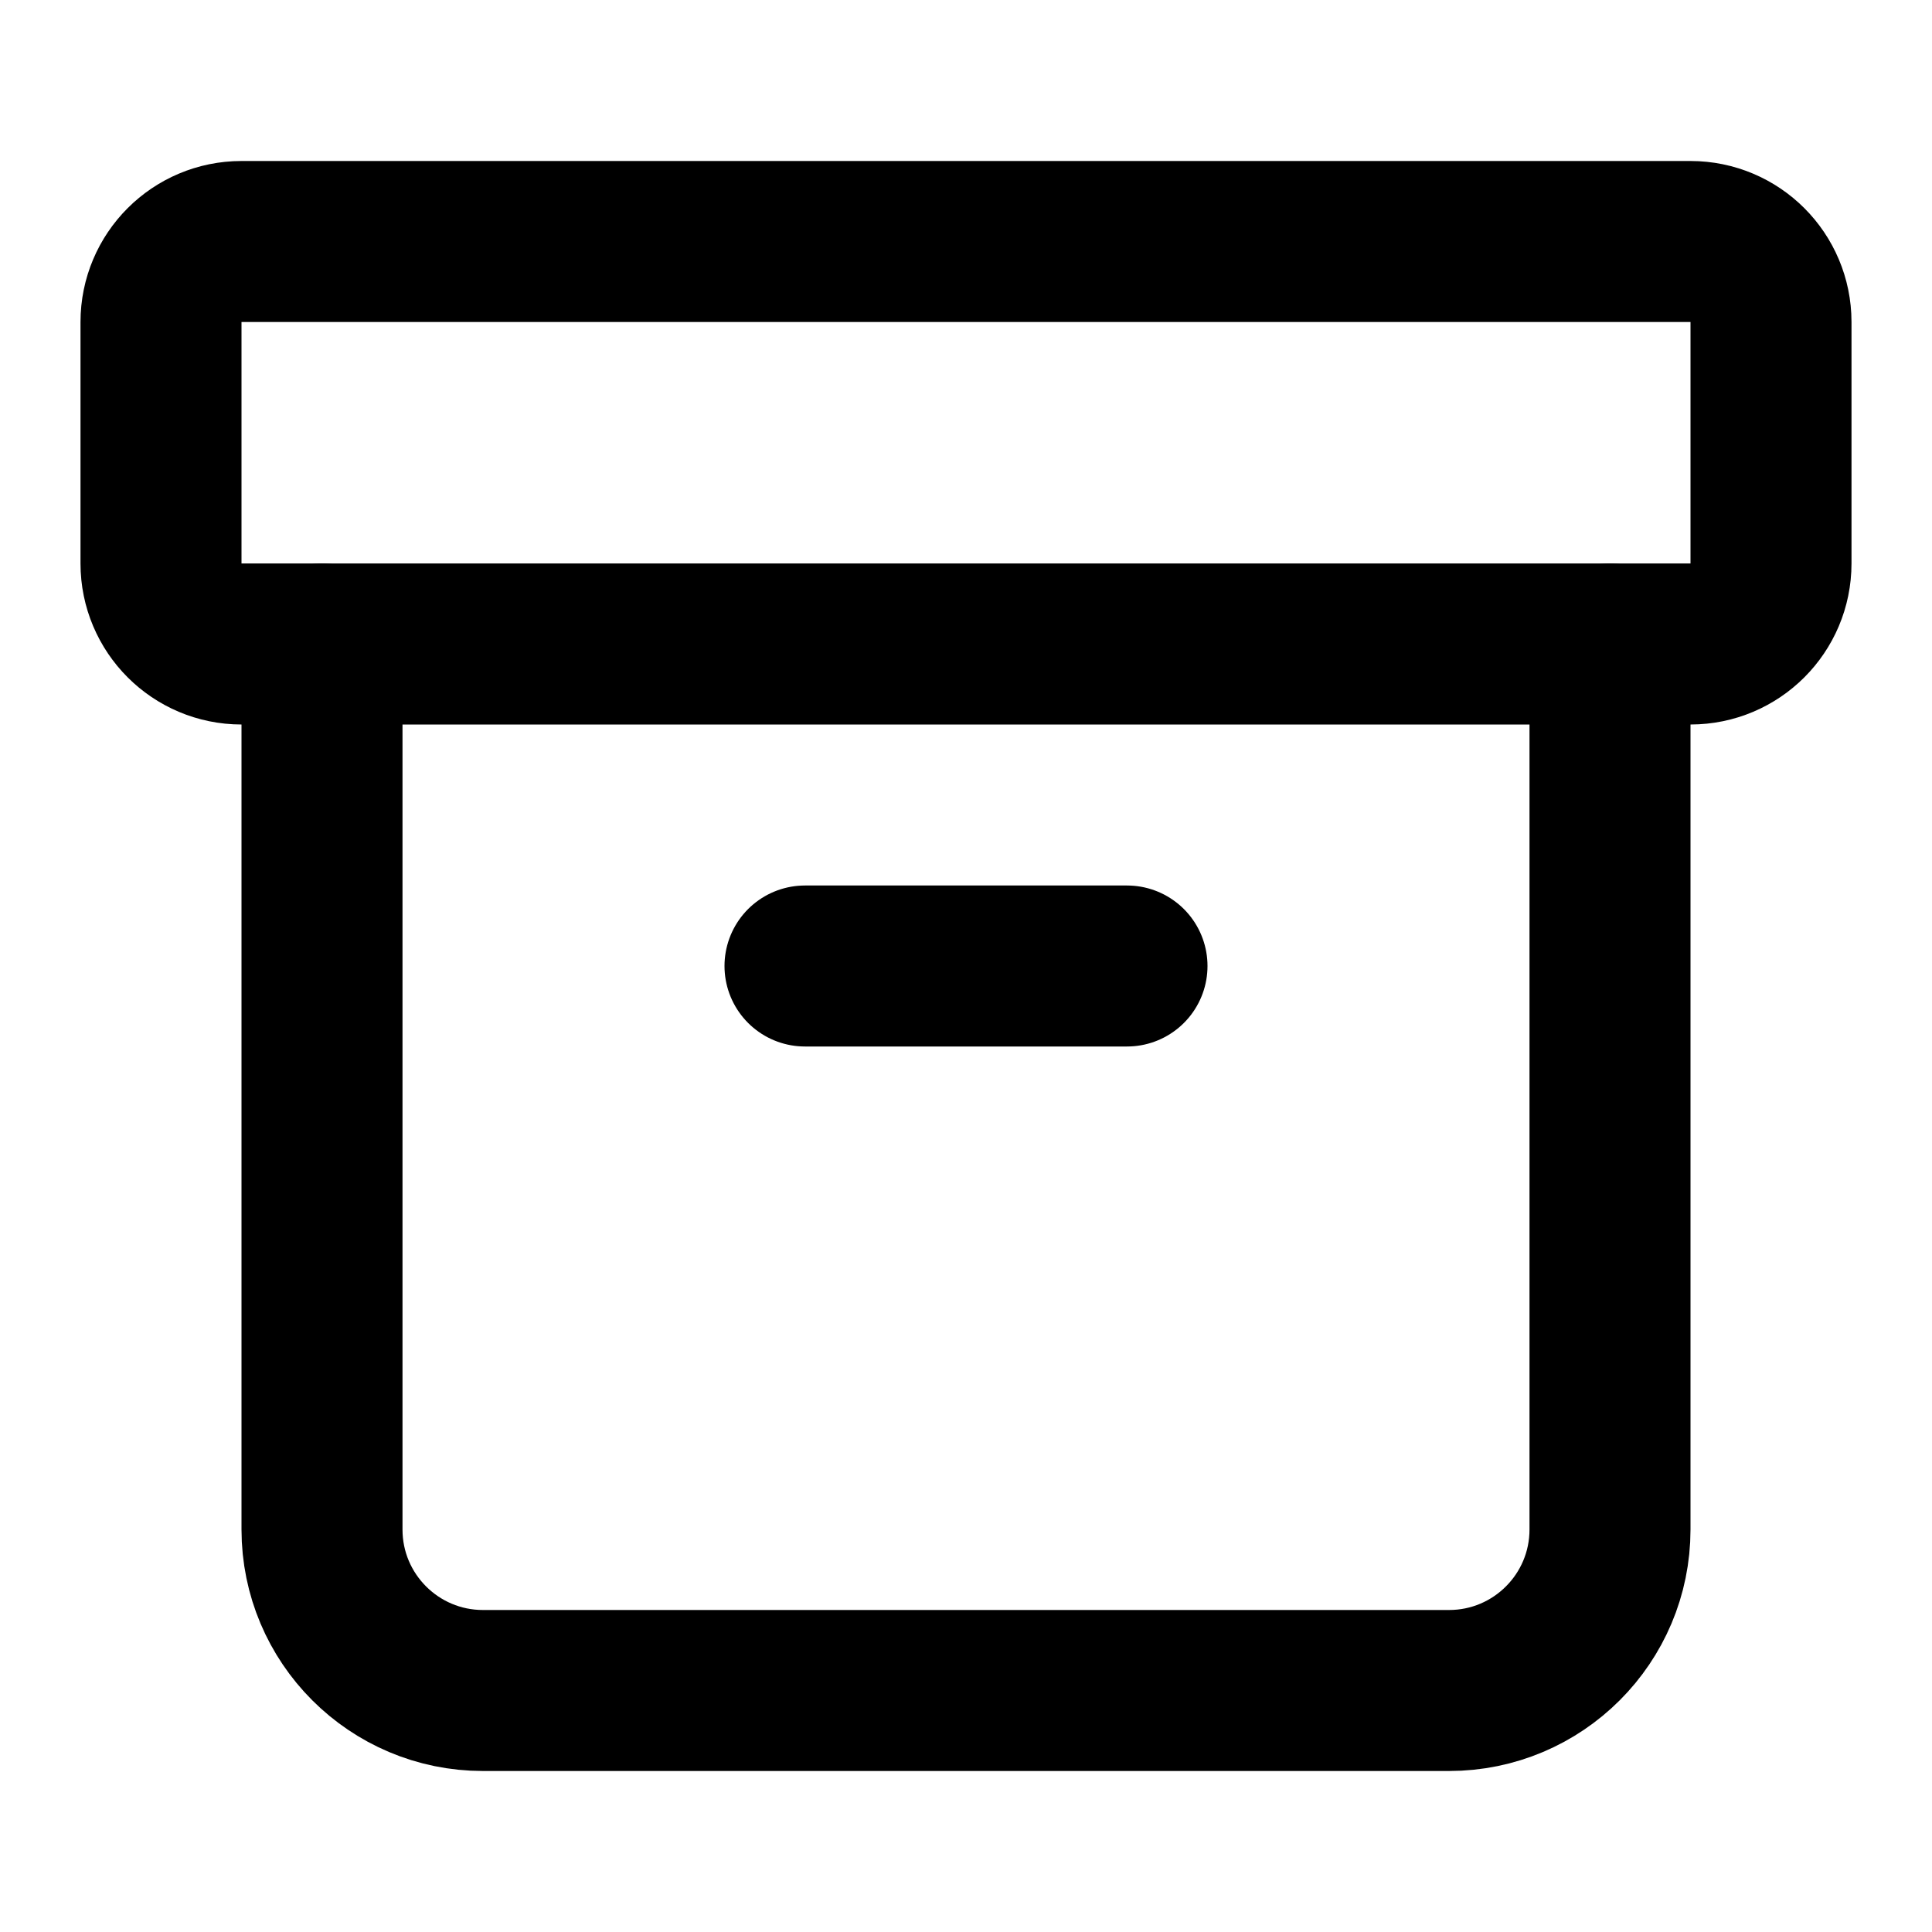
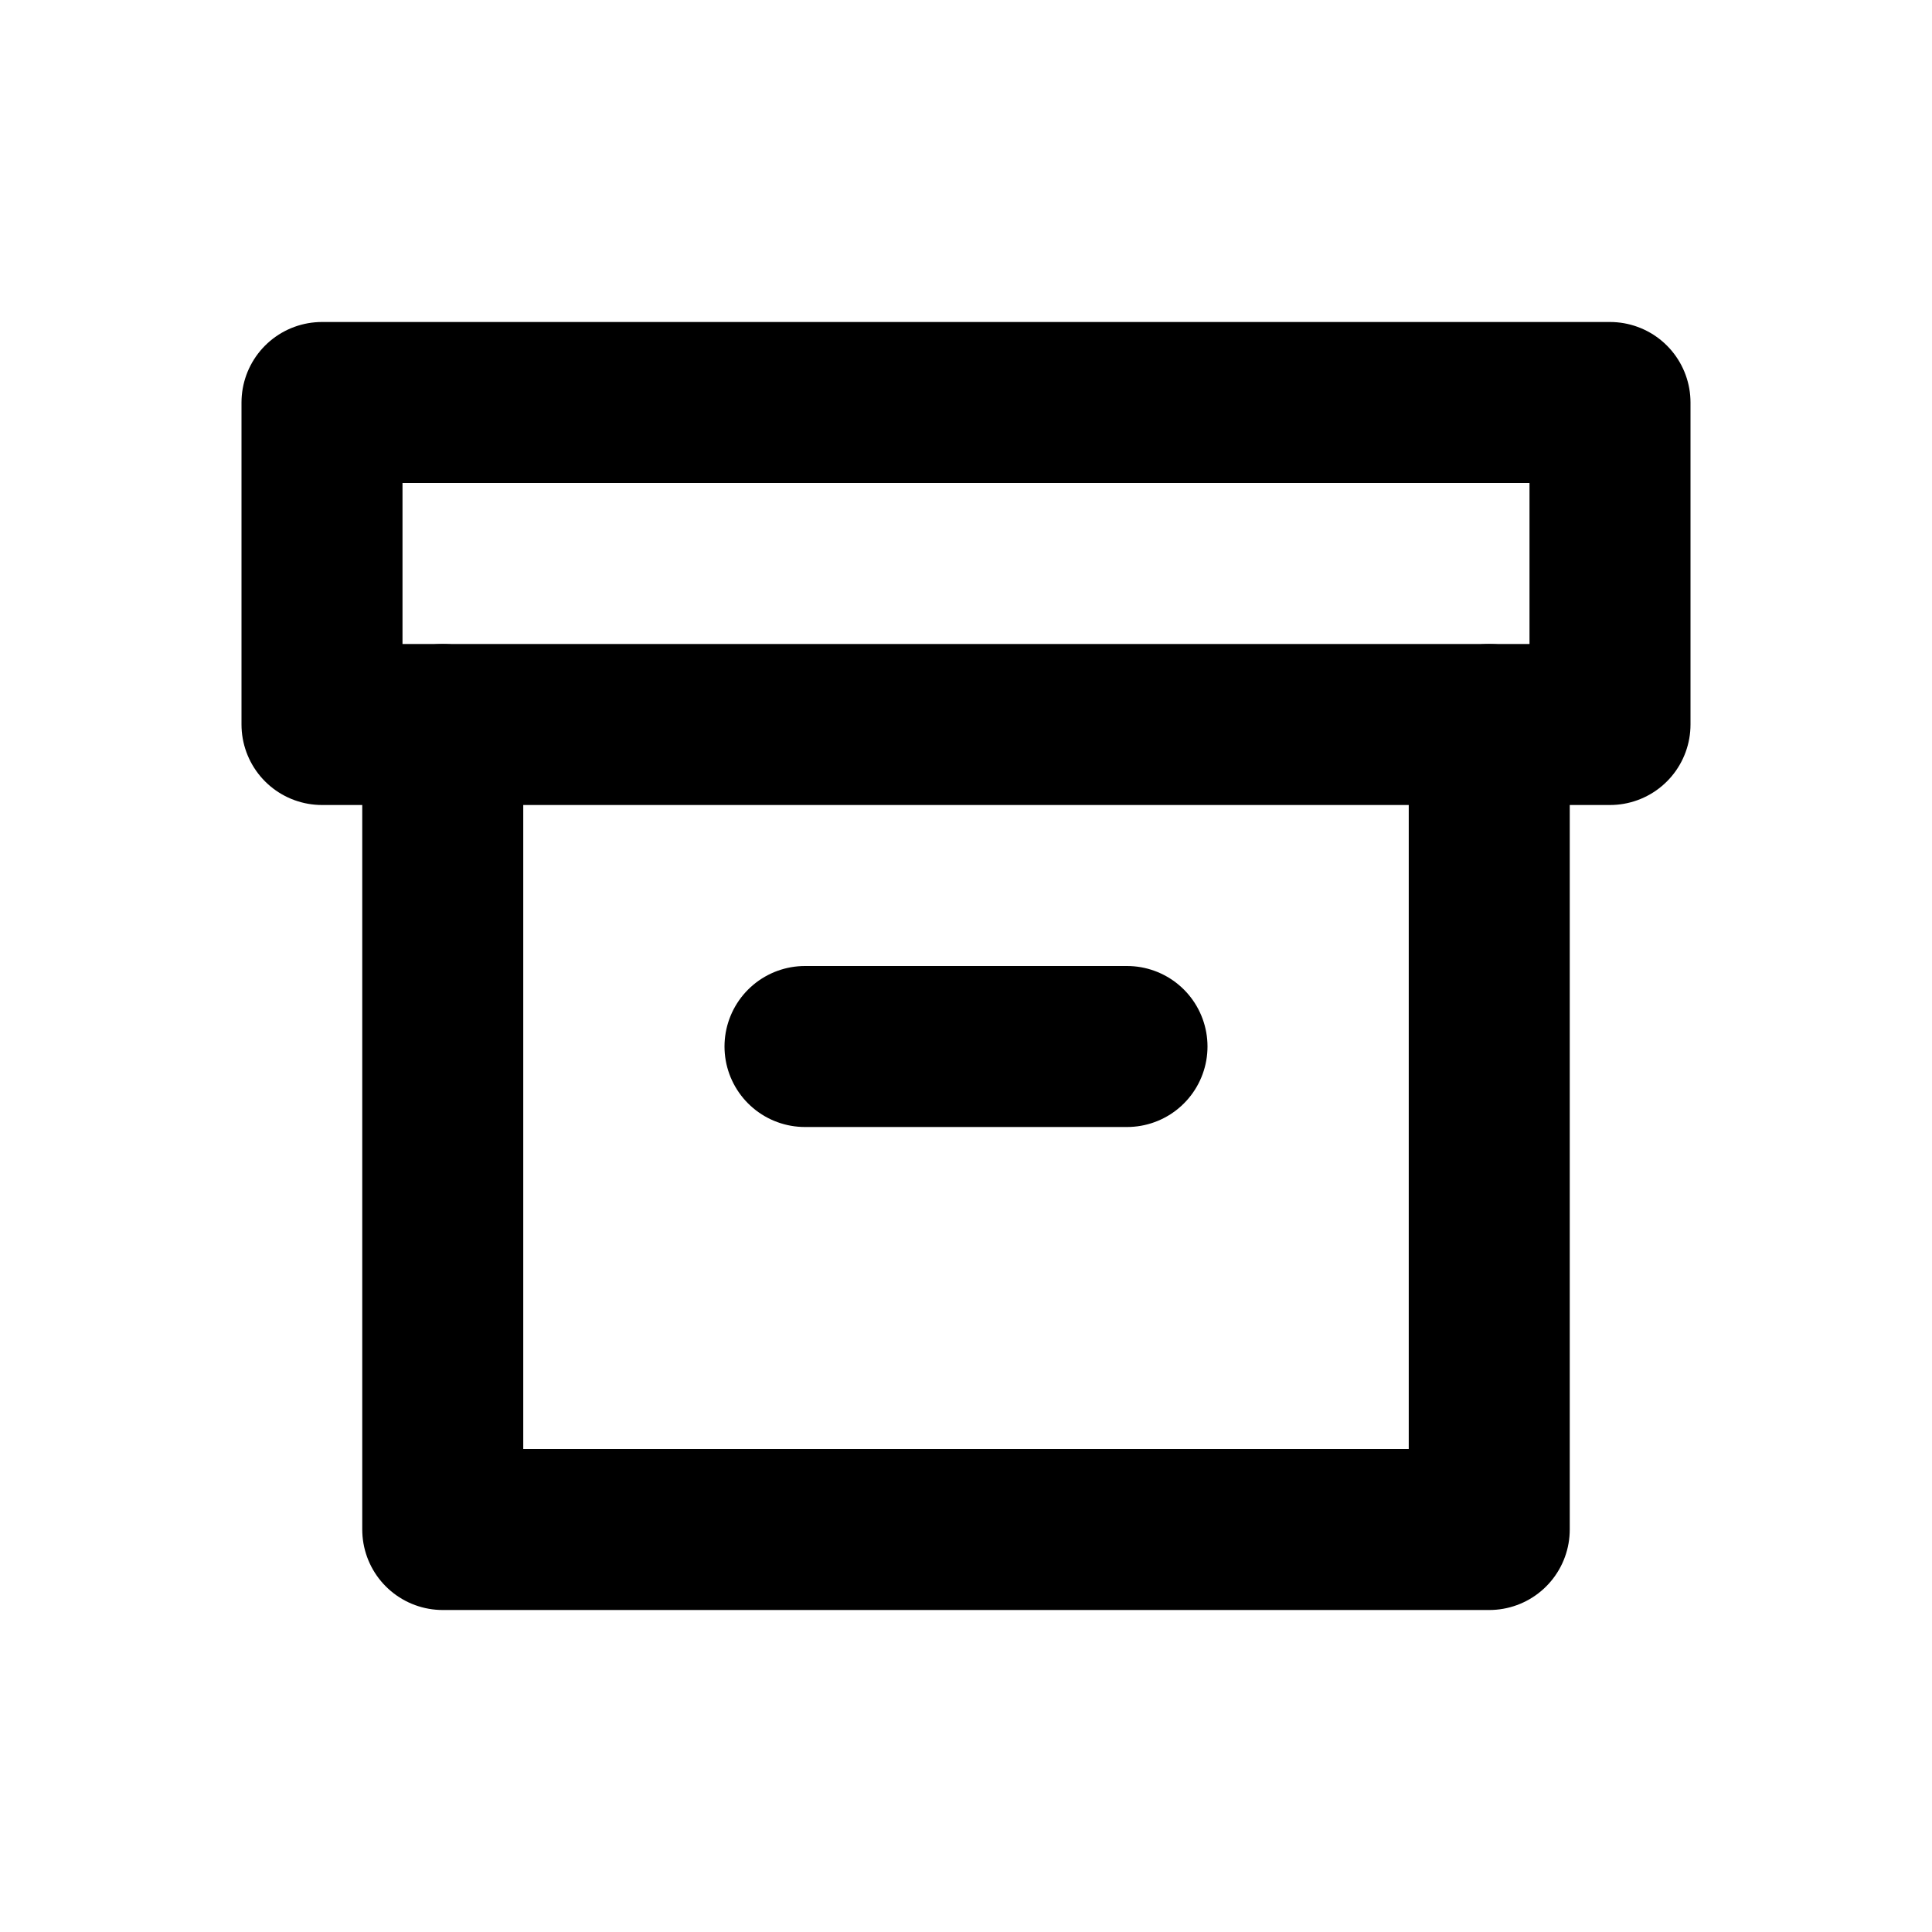
<svg xmlns="http://www.w3.org/2000/svg" width="24" height="24" viewBox="0 0 24 24" fill="none" stroke="currentColor" stroke-width="2" stroke-linecap="round" stroke-linejoin="round">
-   <rect x="2" y="3" width="20" height="5" rx="1" />
-   <path d="M4 8v11a2 2 0 0 0 2 2h12a2 2 0 0 0 2-2V8" />
-   <path d="M10 12h4" />
+   <path d="M4 5h16v4H4Z" />
+   <path d="M5.5 9v10h13V9" />
+   <path d="M10 13h4" />
</svg>
